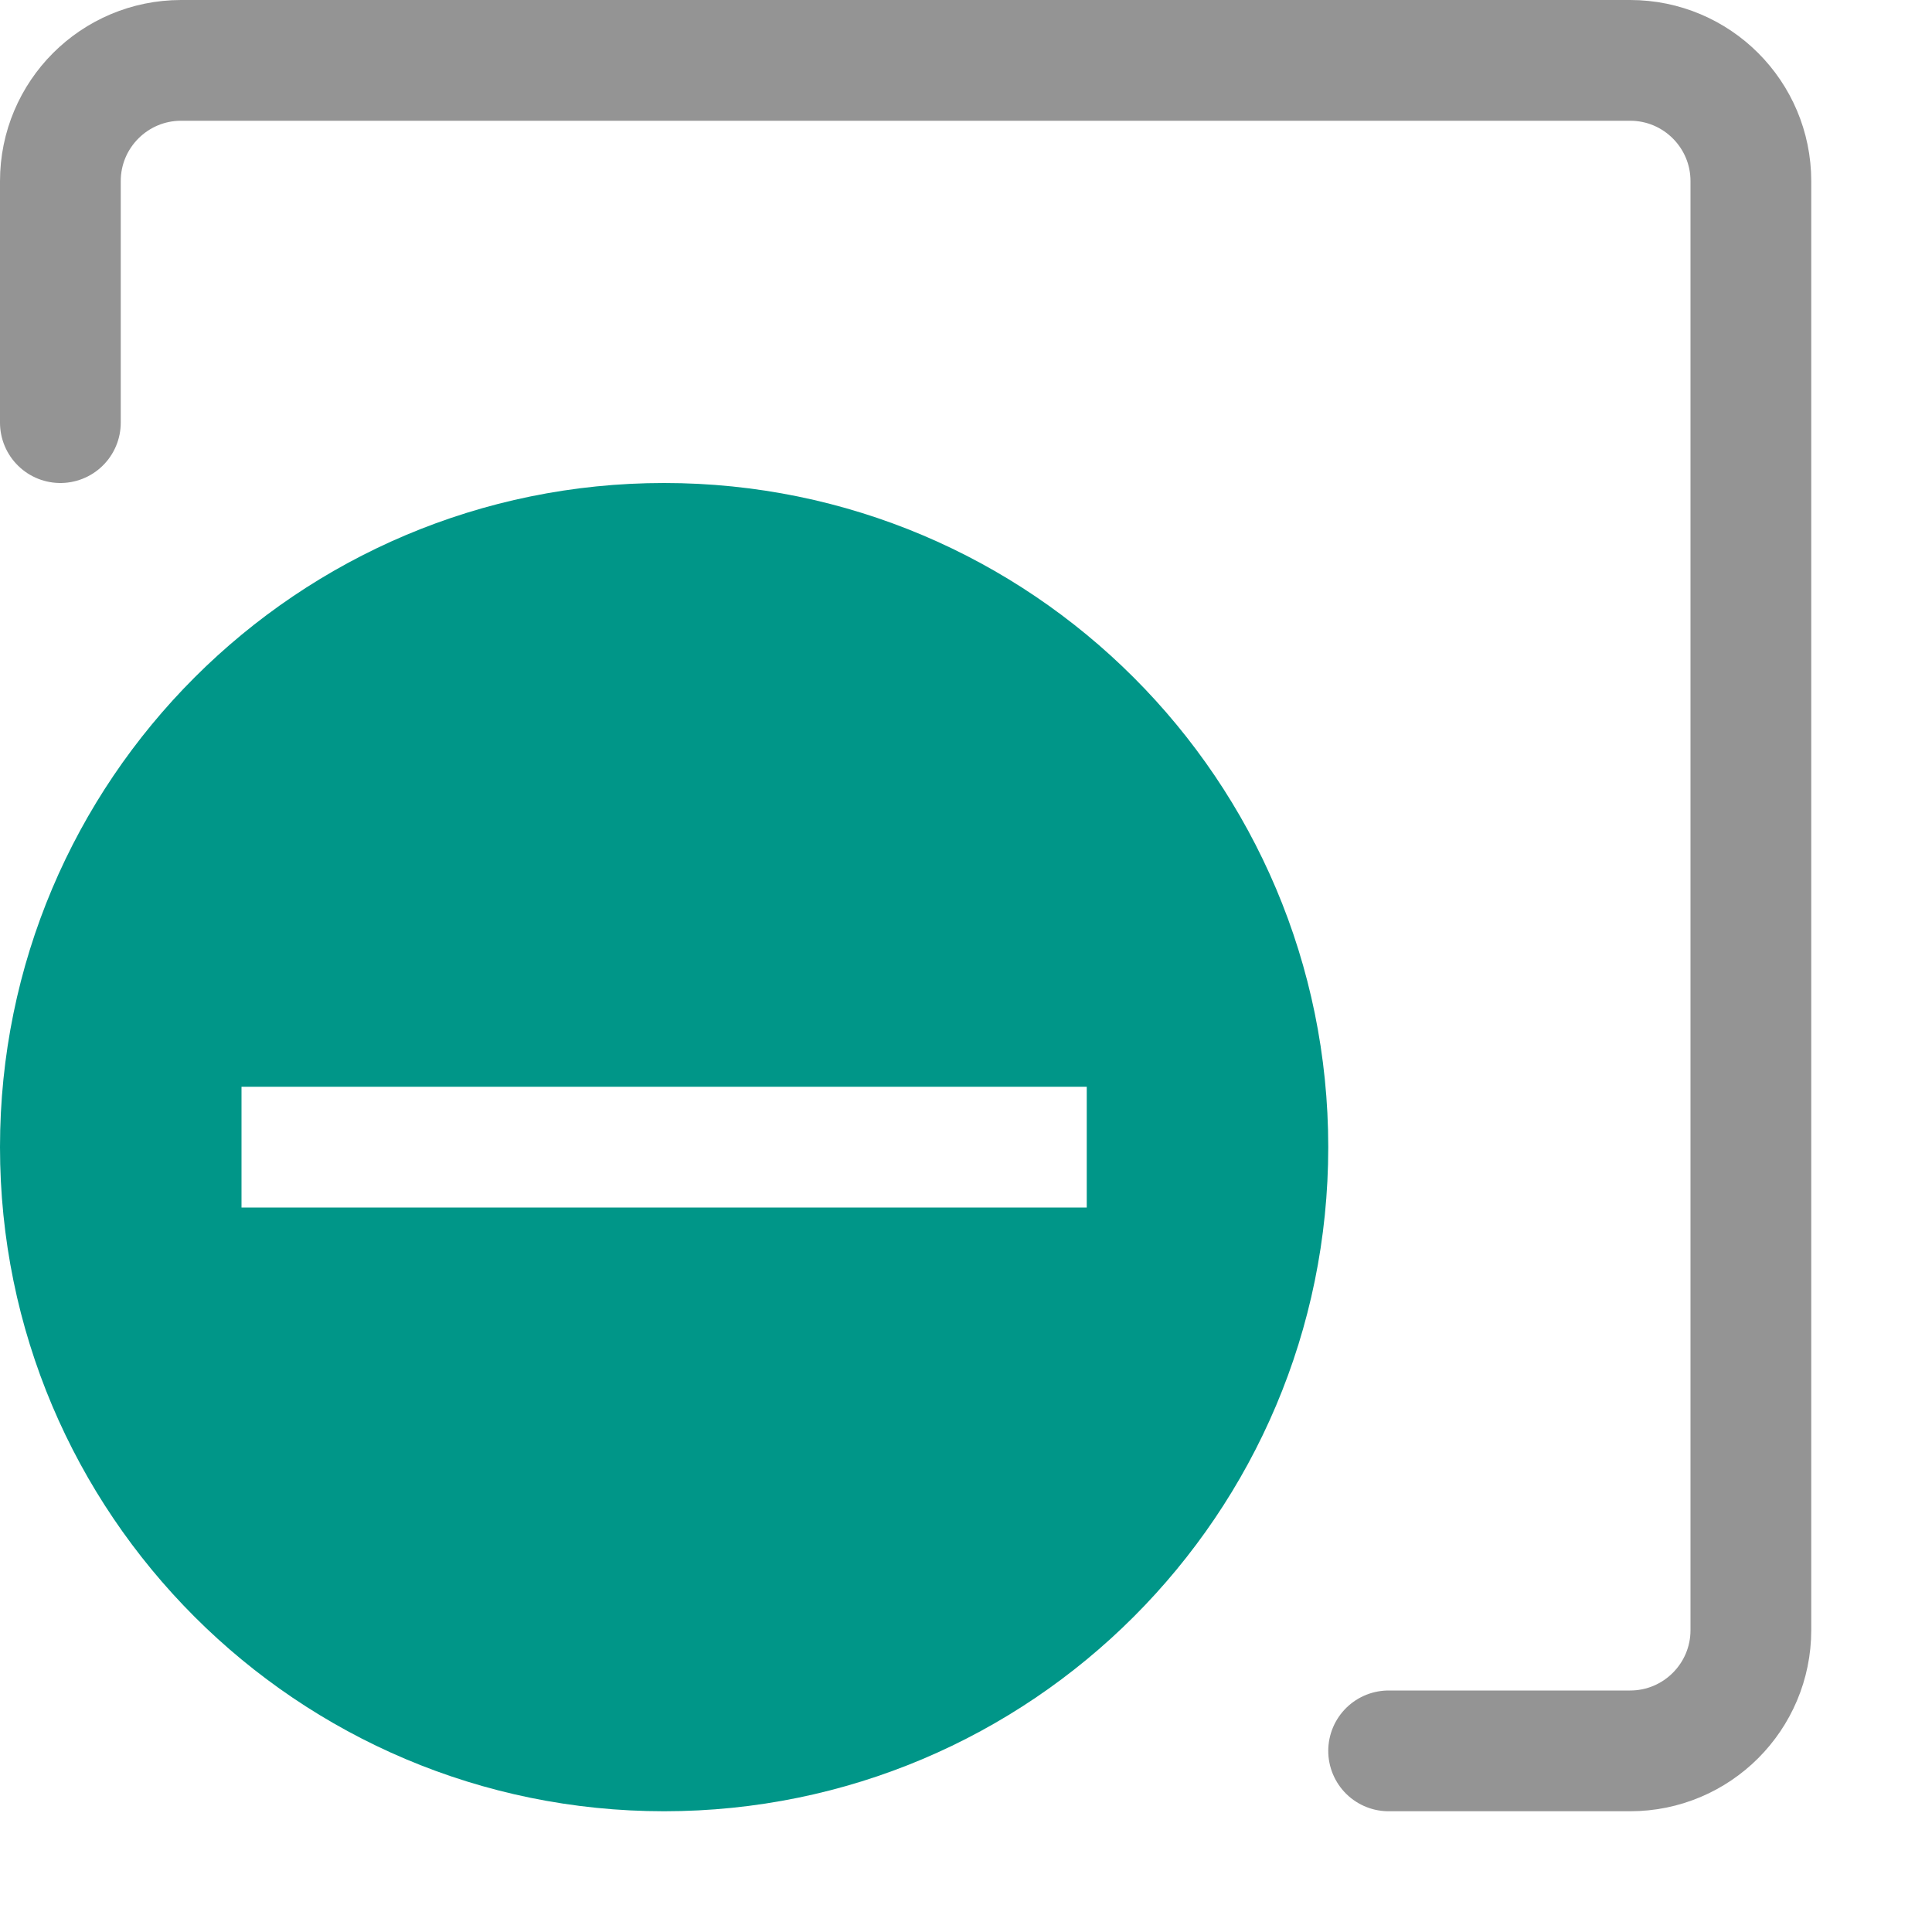
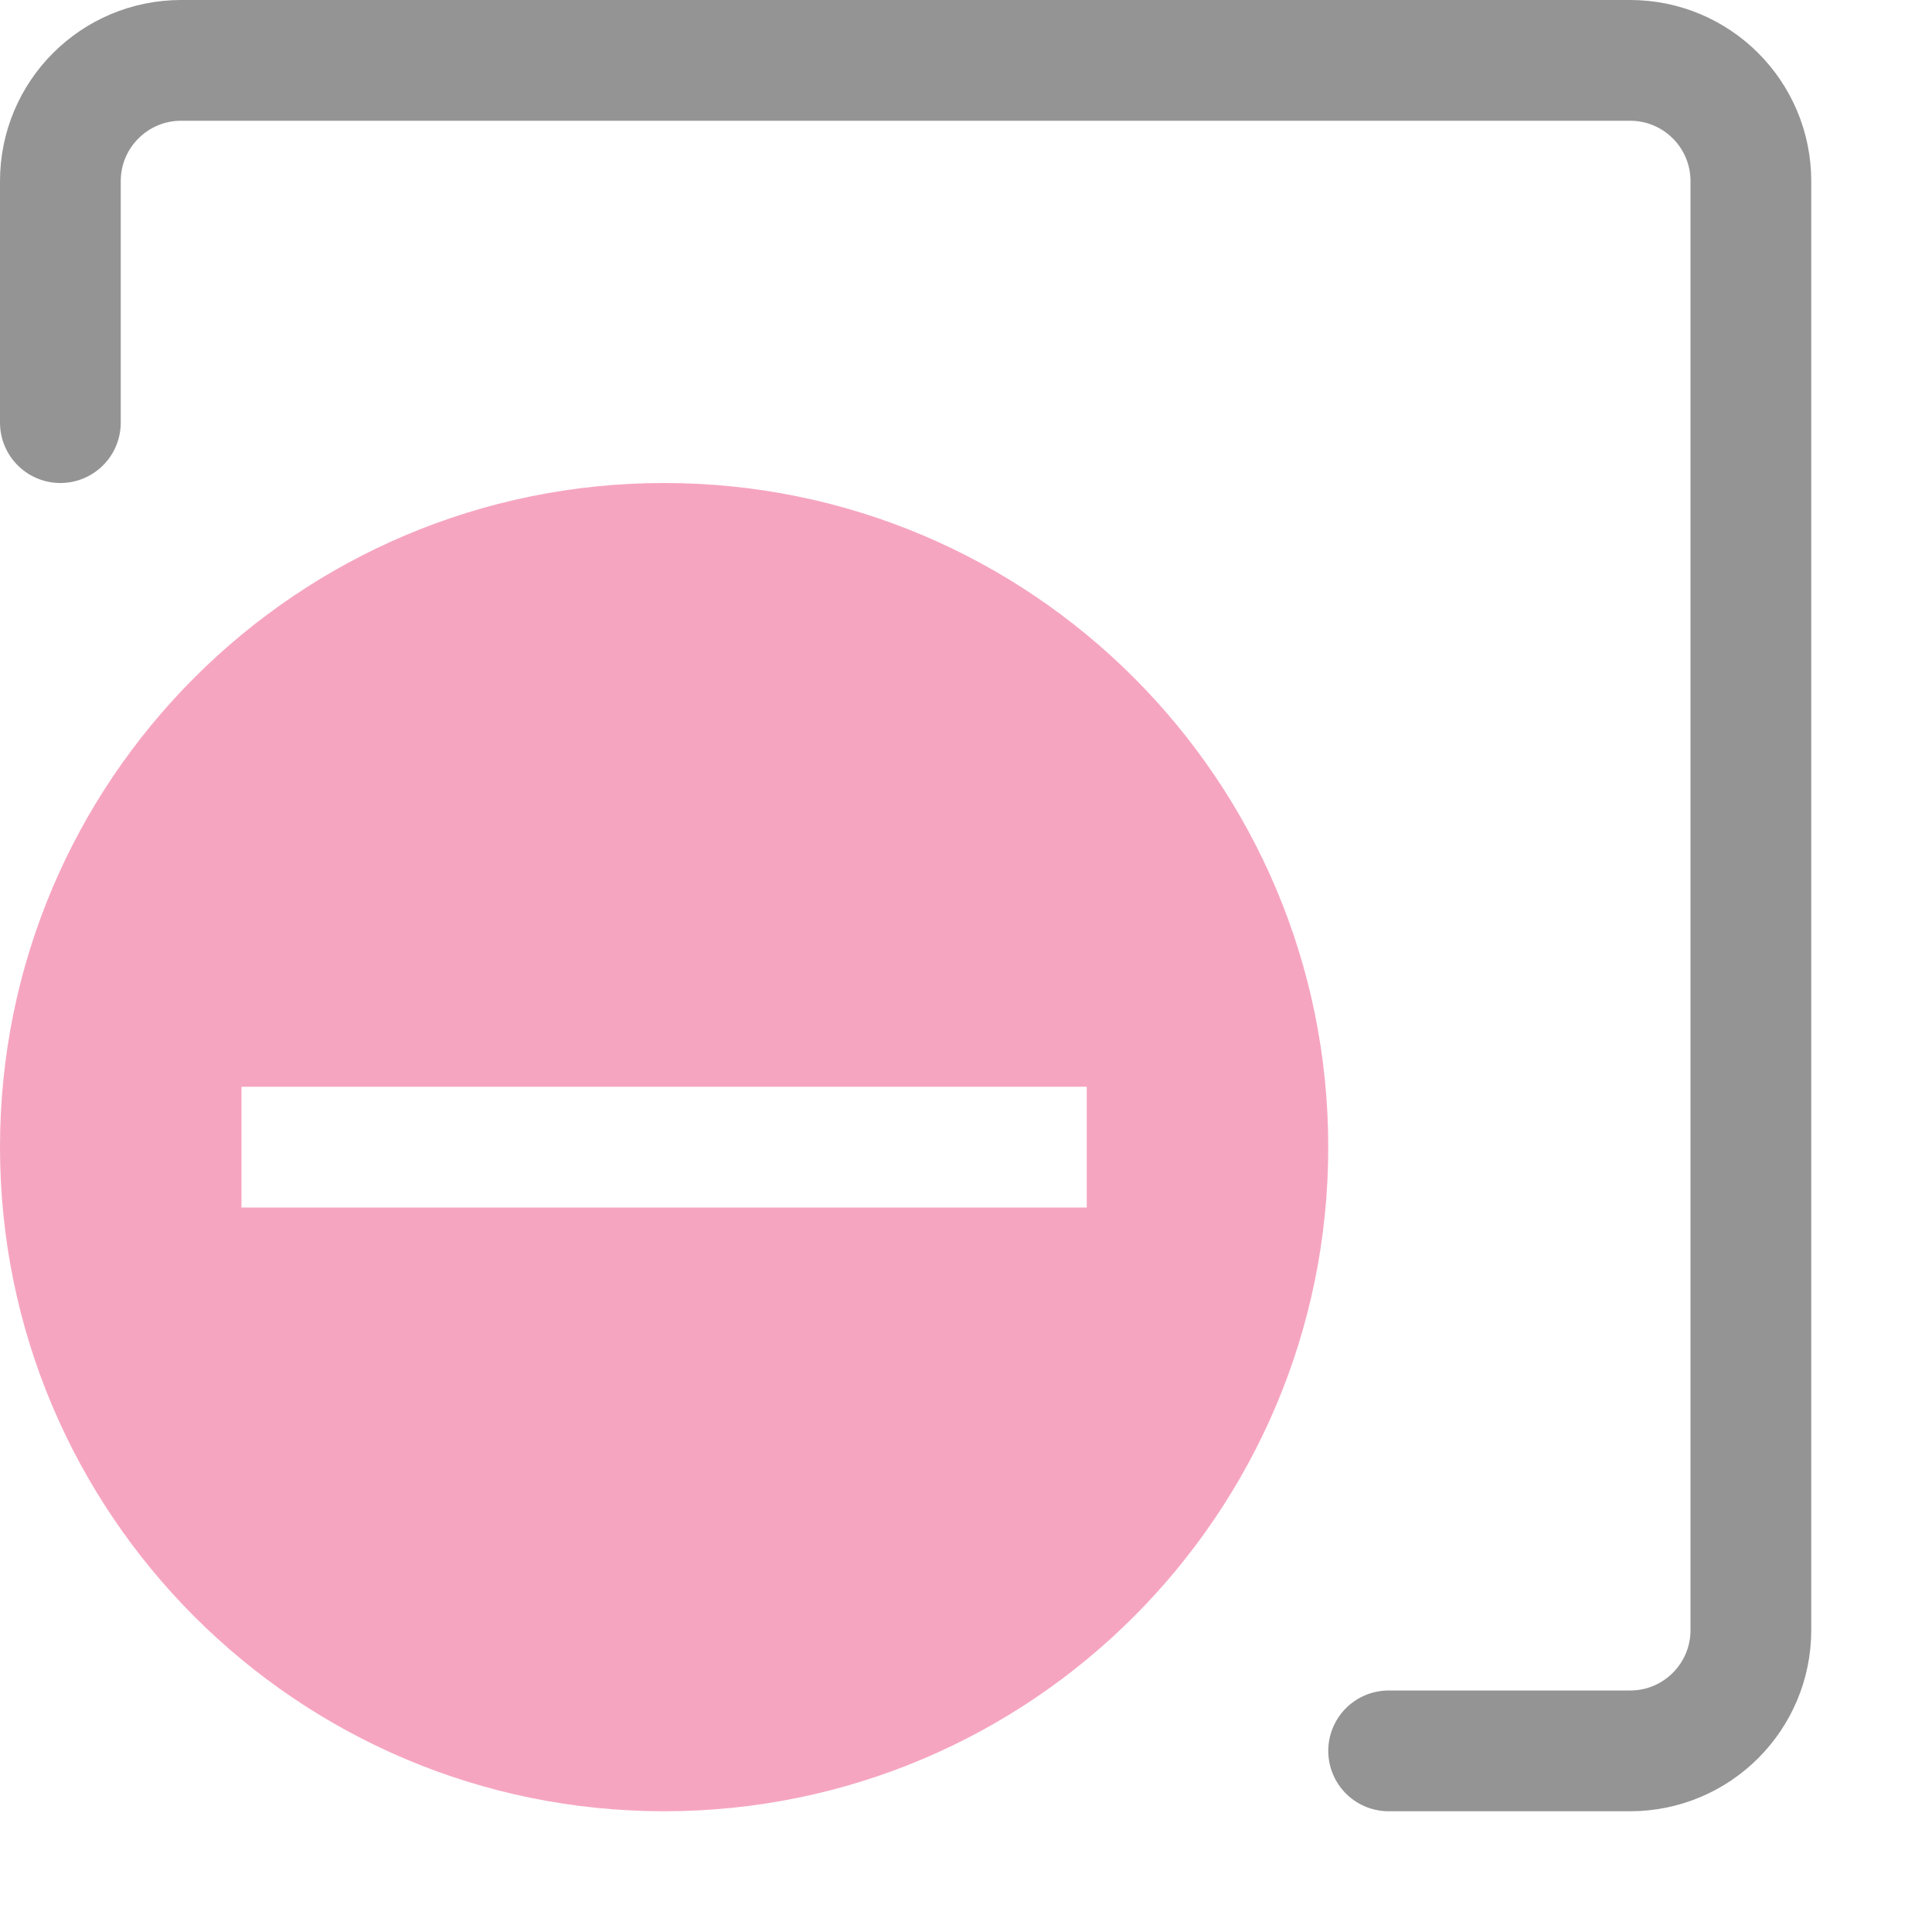
<svg xmlns="http://www.w3.org/2000/svg" width="16" height="16" viewBox="0 0 16 16">
  <path d="M.5,3.5v-2a1,1,0,0,1,1-1h12a1,1,0,0,1,1,1v12a1,1,0,0,1-1,1h-2" style="fill:none;stroke:#949494;stroke-linecap:round;stroke-linejoin:round" />
-   <path d="M5.5,4h0A5.5,5.5,0,0,0,0,9.5H0A5.5,5.5,0,0,0,5.5,15h0A5.5,5.5,0,0,0,11,9.5h0A5.5,5.5,0,0,0,5.5,4ZM9,10H2V9H9Z" style="fill:#009688" />
+   <path d="M5.5,4h0A5.5,5.5,0,0,0,0,9.5H0A5.5,5.5,0,0,0,5.5,15h0A5.5,5.5,0,0,0,11,9.5h0A5.5,5.5,0,0,0,5.5,4ZM9,10H2V9H9Z" style="fill:#F6A5C1" />
</svg>
